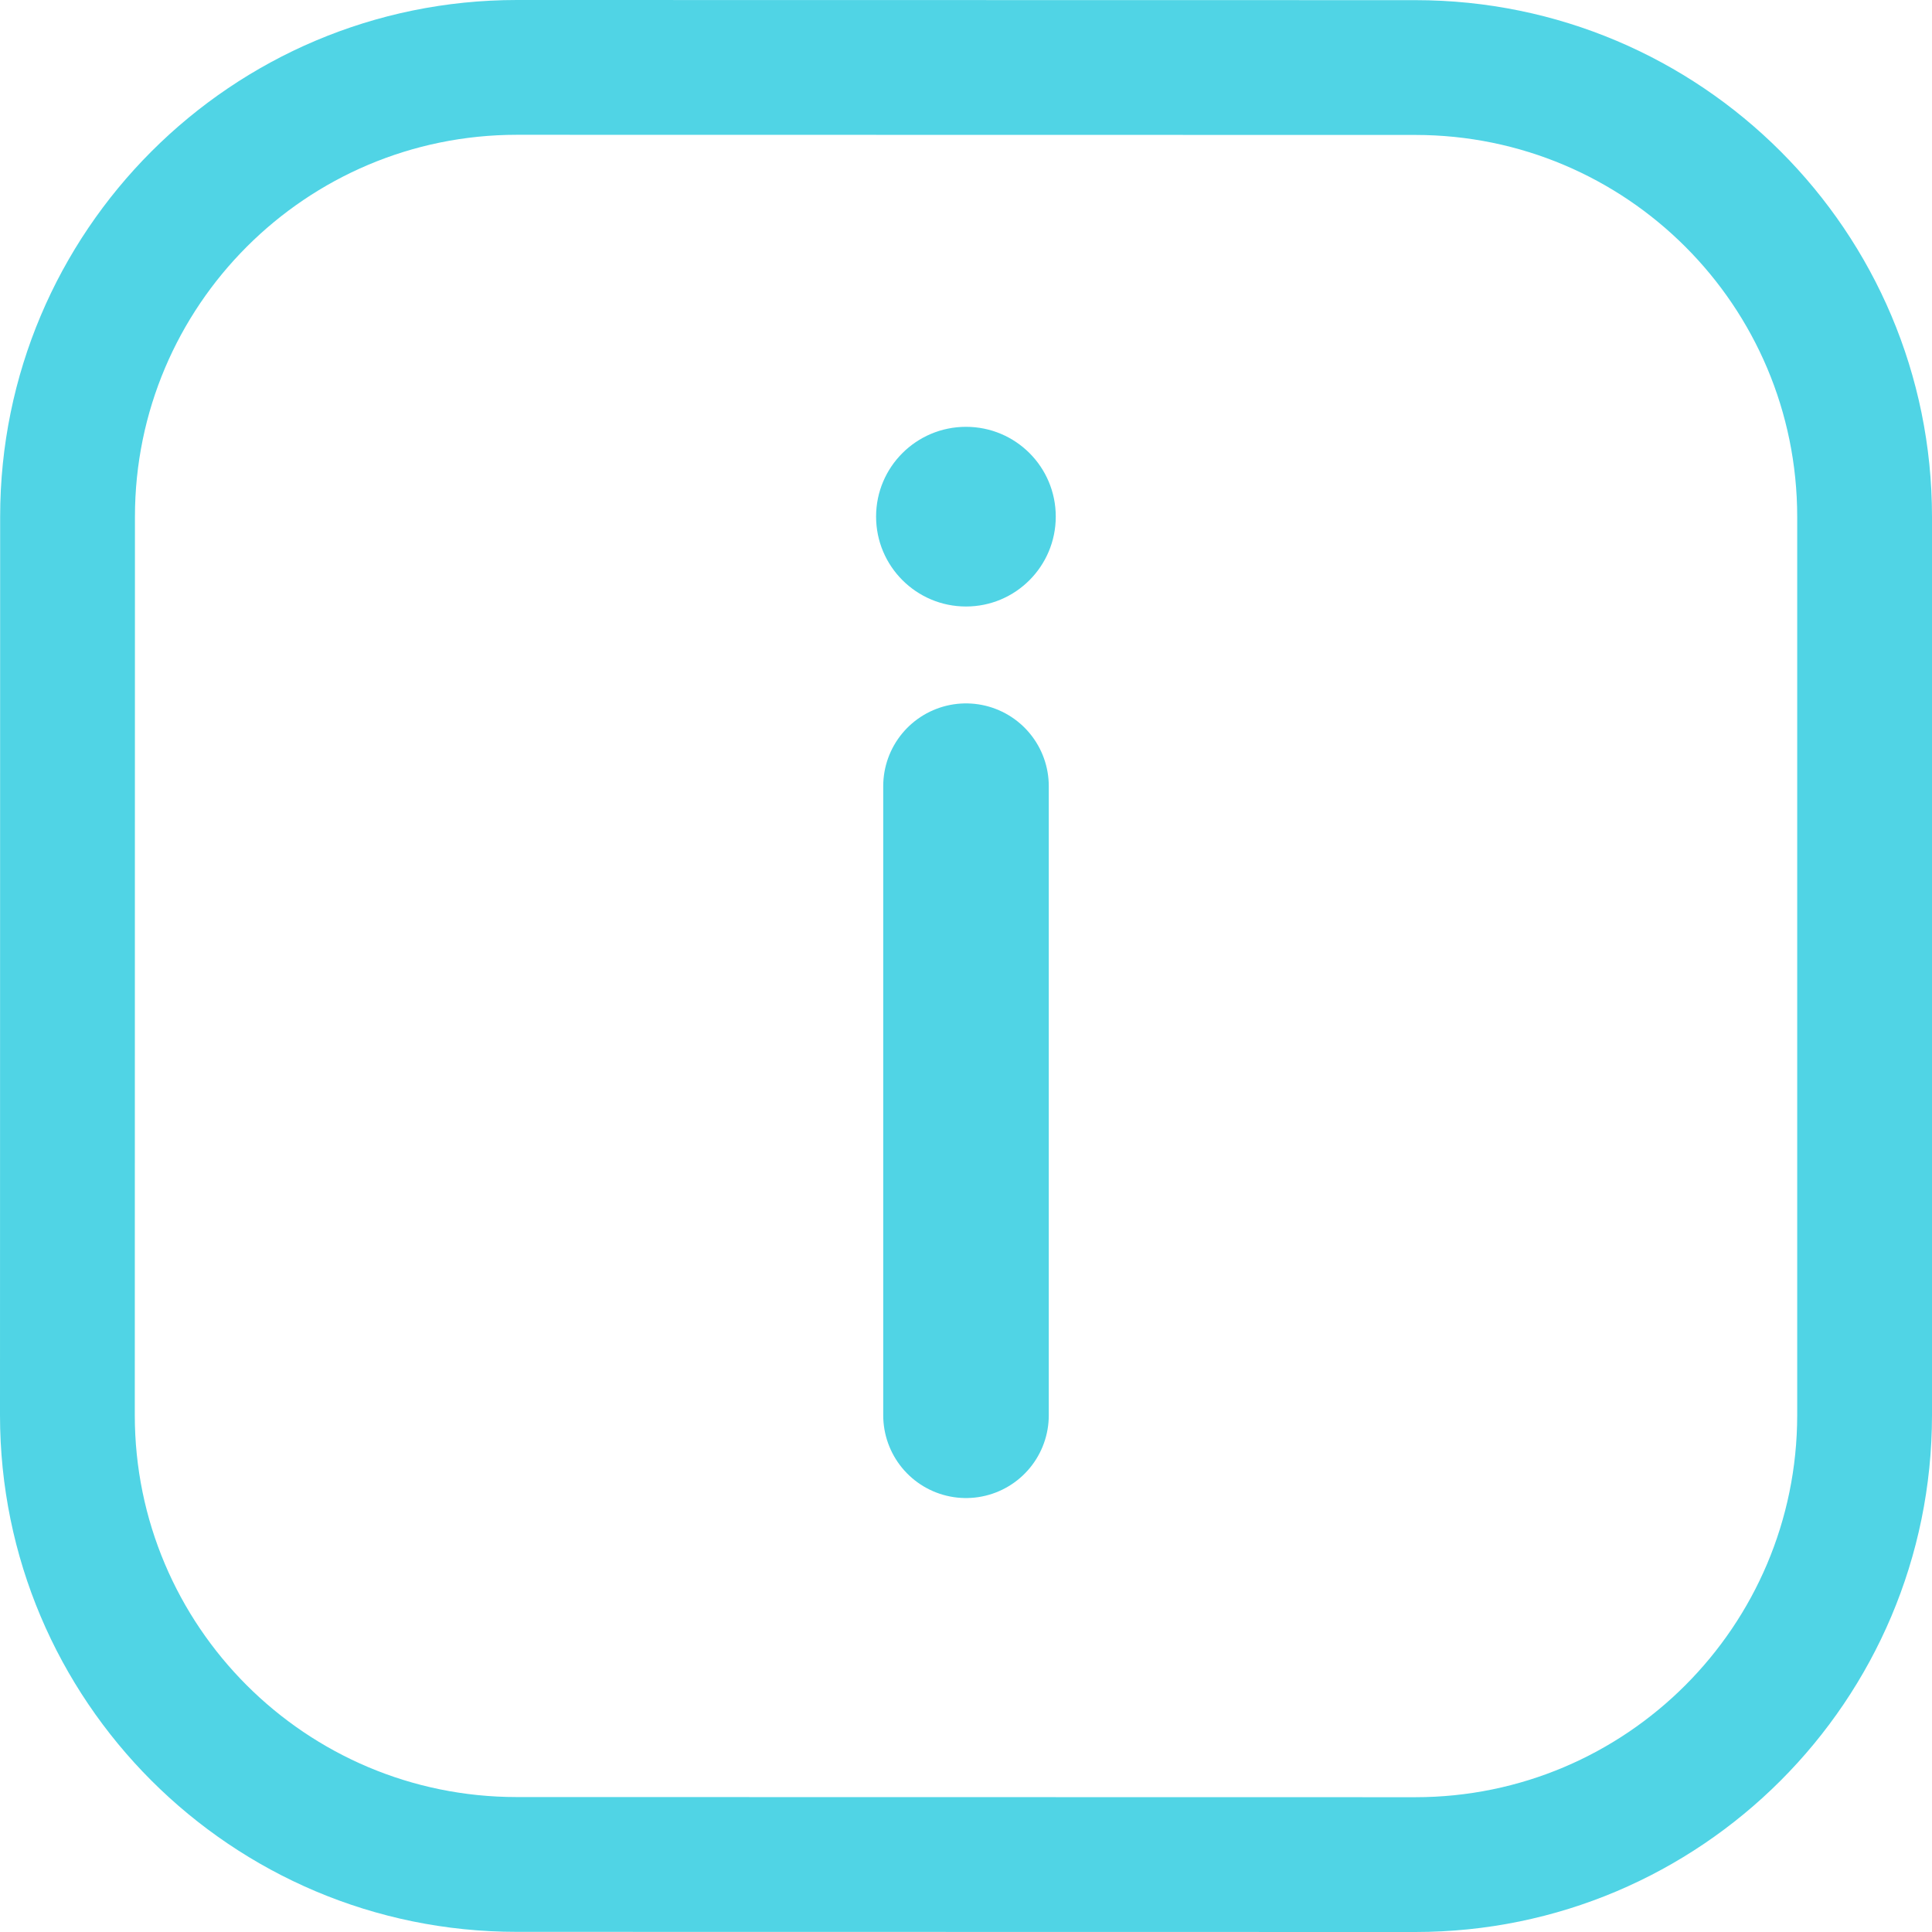
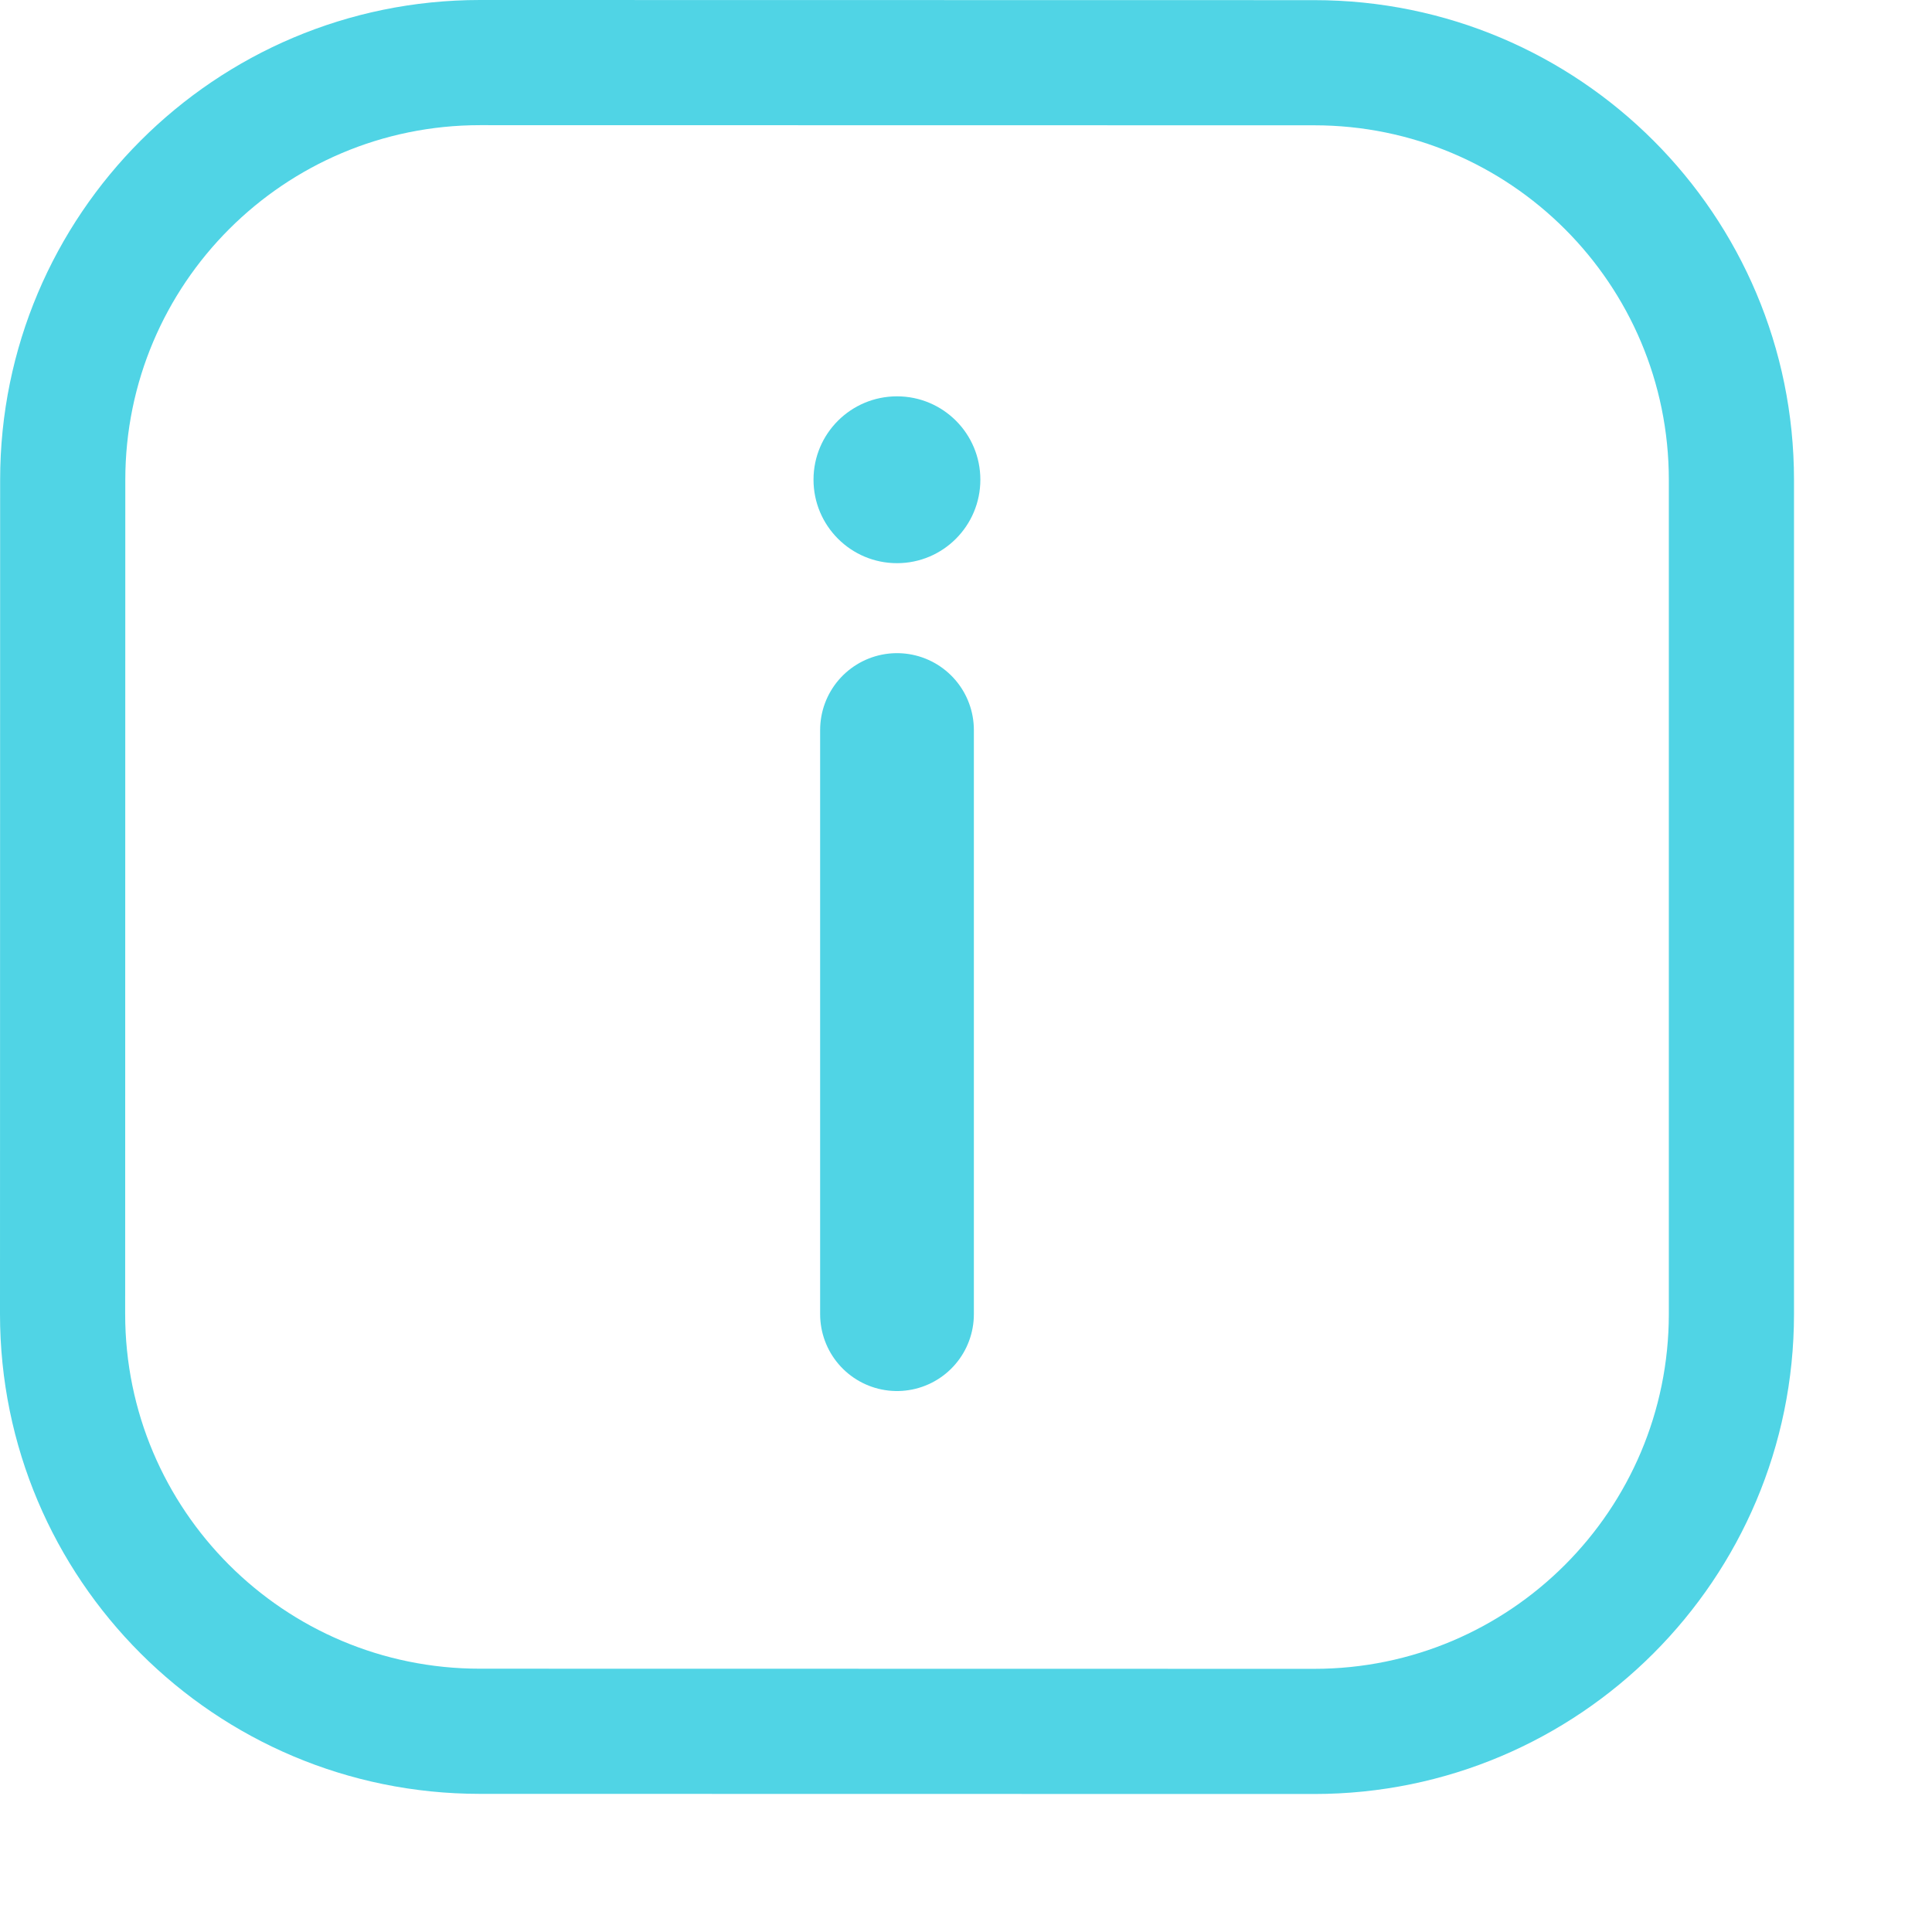
- <svg xmlns="http://www.w3.org/2000/svg" width="13" height="13" viewBox="0 0 13 13" fill="none">
+ <svg xmlns="http://www.w3.org/2000/svg" width="12" height="12" viewBox="0 0 14 14" fill="none">
  <path fill-rule="evenodd" clip-rule="evenodd" d="M0.001 3.477C0.001 1.557 1.558 9.37949e-05 3.478 0L9.523 0.001C11.444 0.001 13 1.557 13 3.478L13 9.523C12.999 11.443 11.443 13 9.523 13L3.477 12.999C1.557 12.999 0 11.443 0 9.522L0.001 3.477ZM3.478 0.907C2.059 0.907 0.908 2.058 0.908 3.477L0.907 9.522C0.907 10.942 2.058 12.092 3.477 12.092L9.523 12.093C10.942 12.093 12.092 10.942 12.093 9.523L12.093 3.478C12.093 2.058 10.943 0.908 9.523 0.908L3.478 0.907Z" fill="#50D4E5" />
  <path d="M7.104 3.476C7.104 3.81 6.834 4.081 6.5 4.081C6.166 4.081 5.895 3.81 5.895 3.476C5.895 3.142 6.166 2.872 6.5 2.872C6.834 2.872 7.104 3.142 7.104 3.476Z" fill="#50D4E5" />
  <path d="M6.5 5.29V9.523" stroke="#50D4E5" stroke-width="1.114" stroke-linecap="round" />
</svg>
